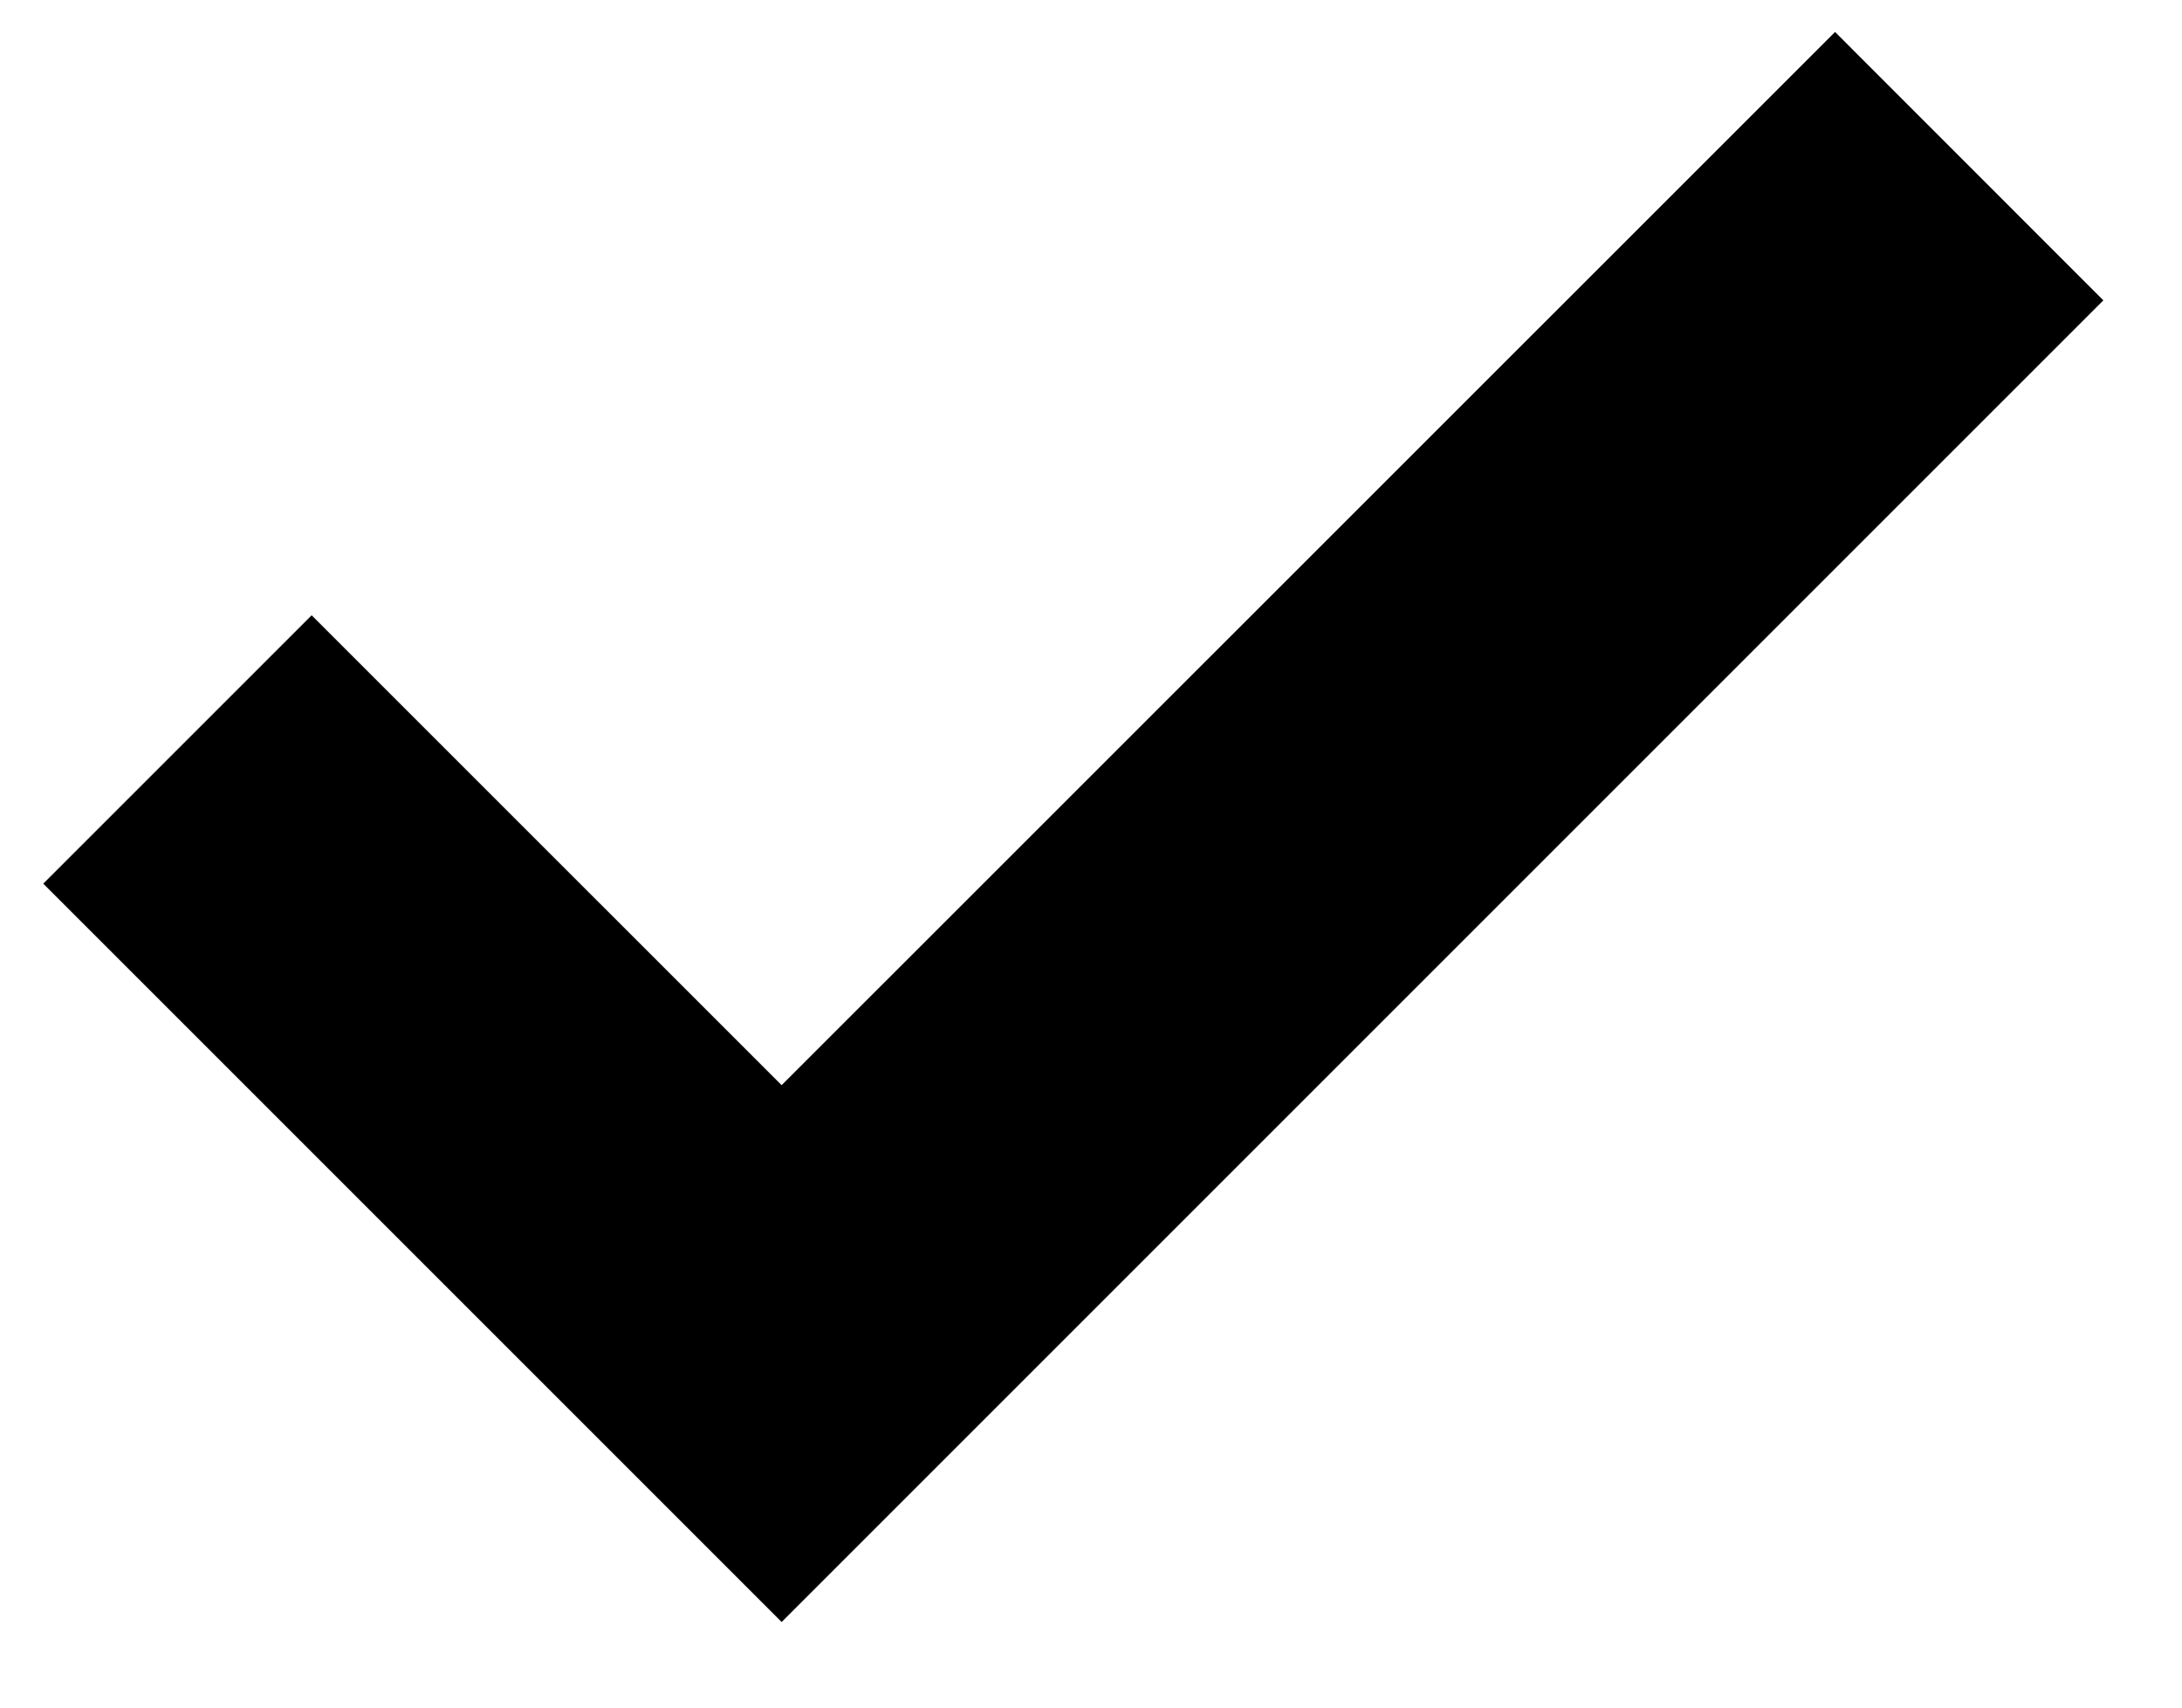
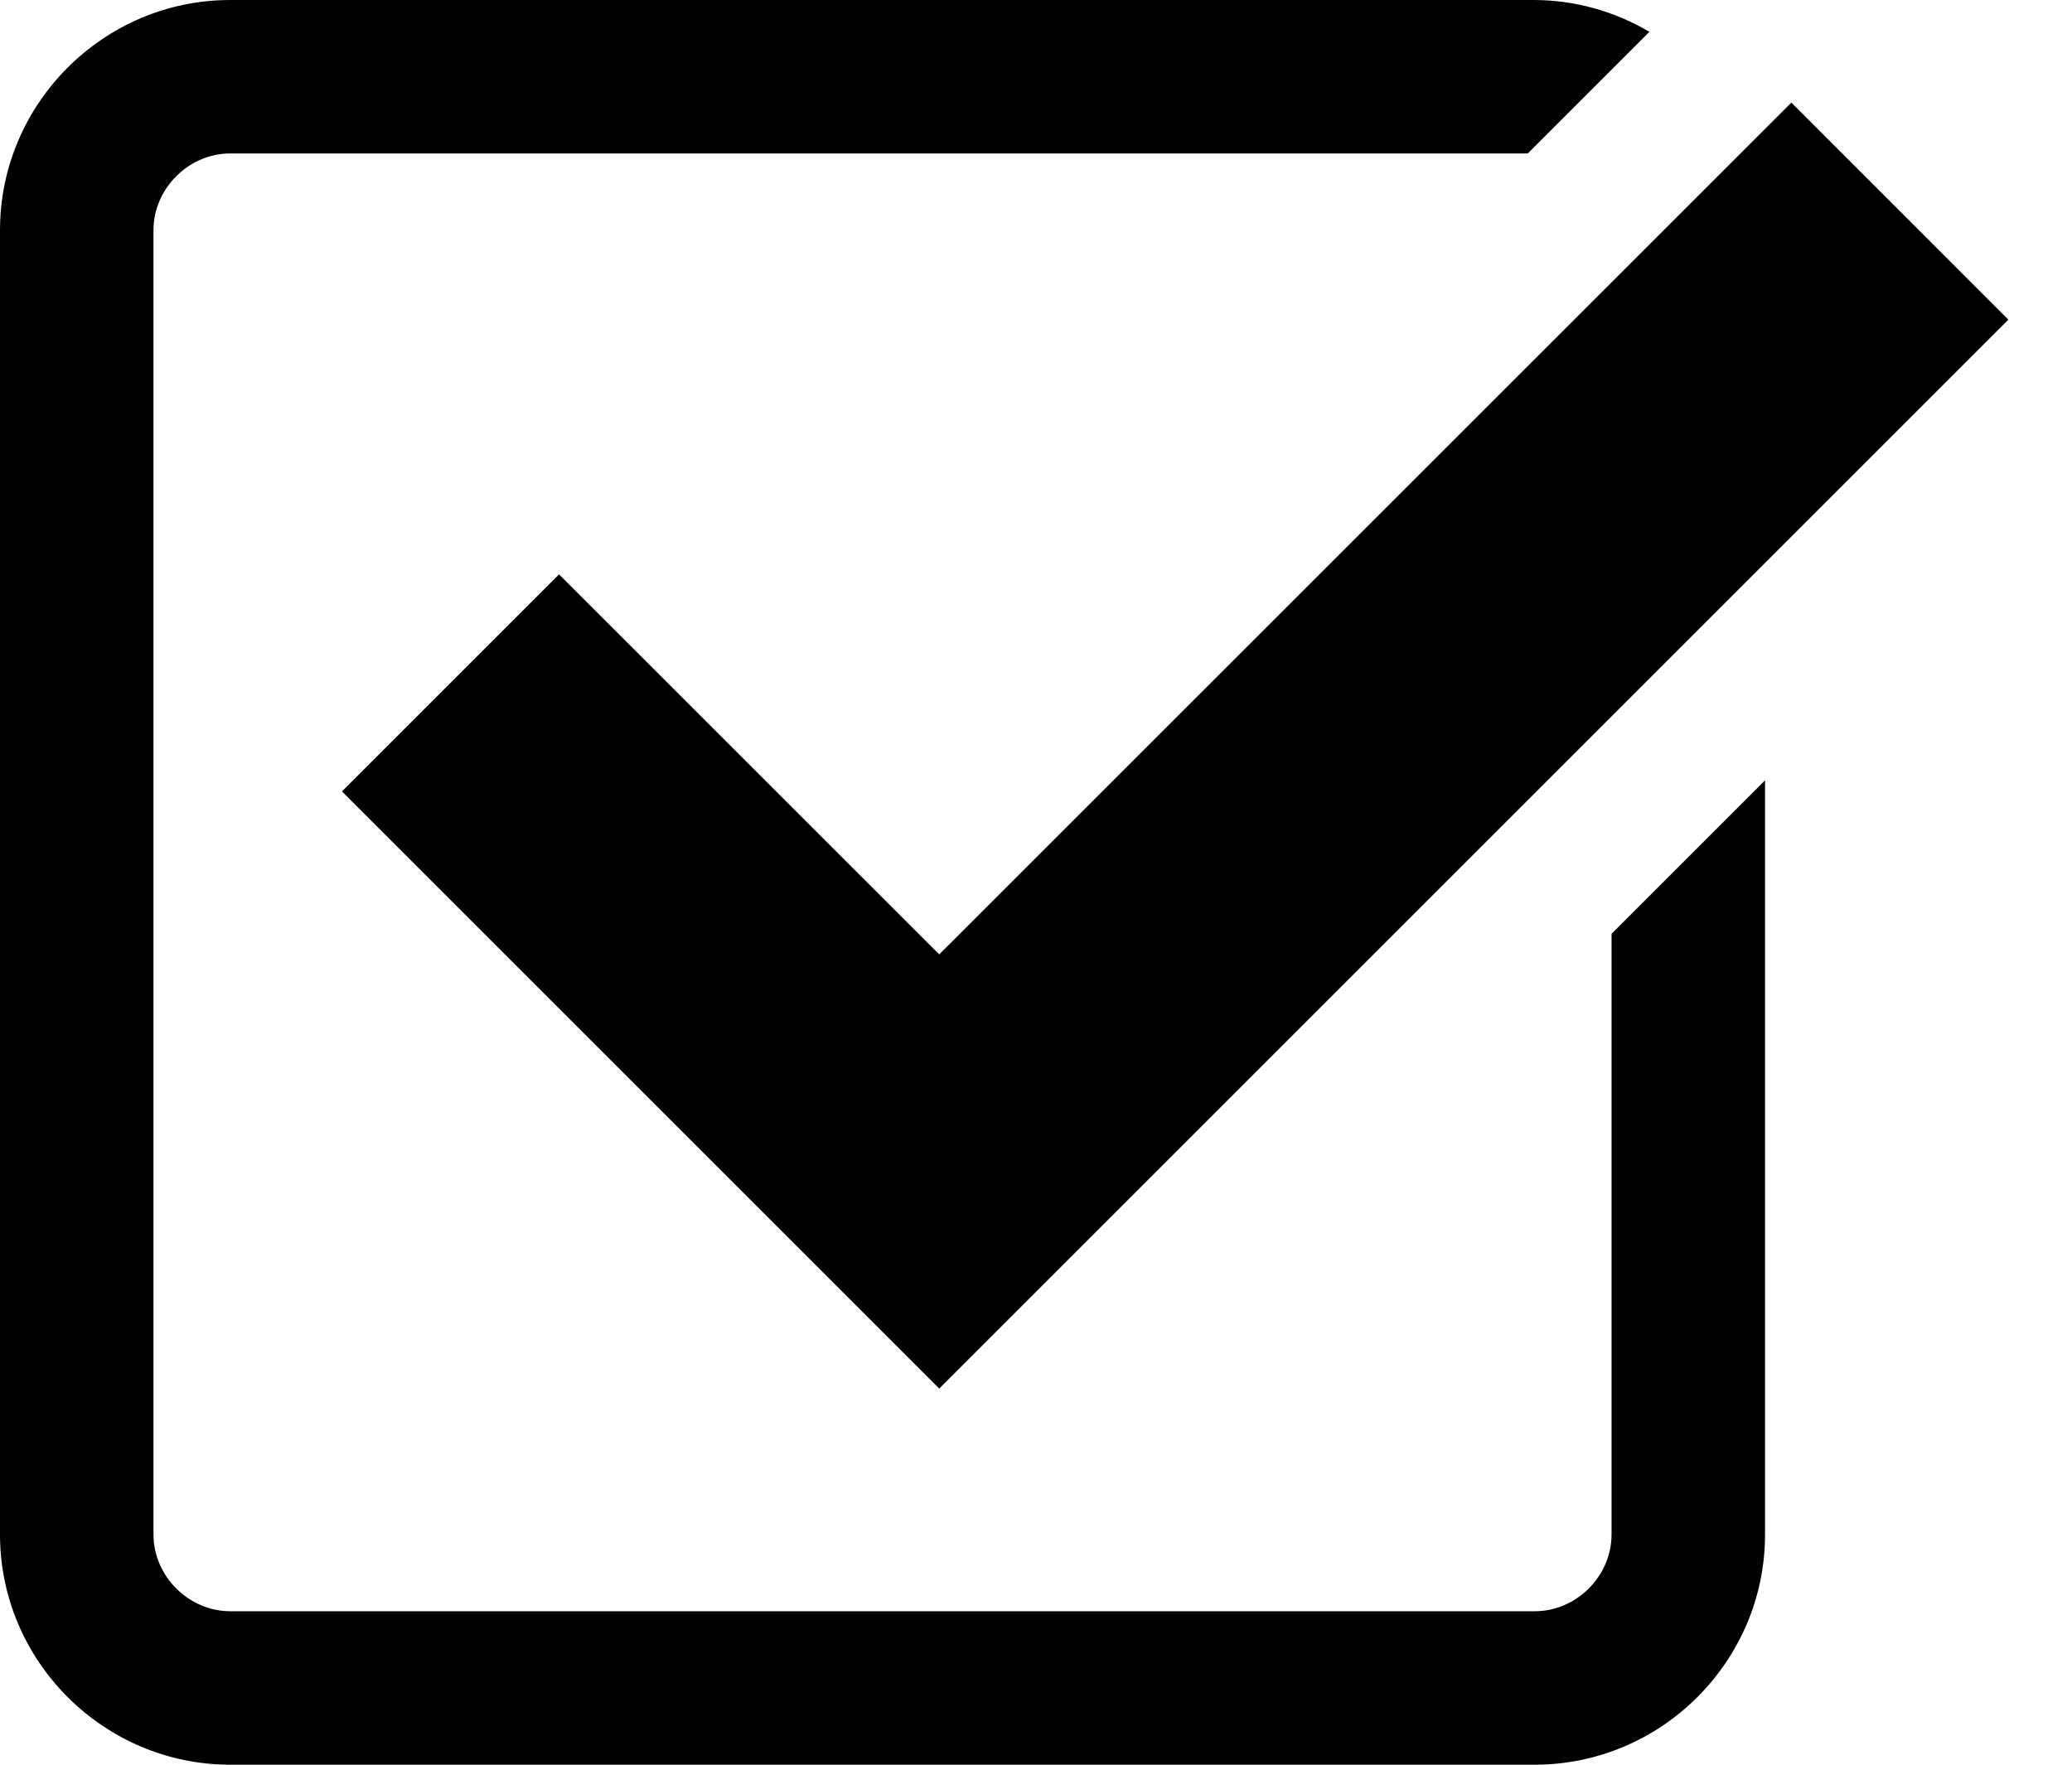
- <svg xmlns="http://www.w3.org/2000/svg" width="23px" height="18px" viewBox="0 0 23 18" version="1.1">
+ <svg xmlns="http://www.w3.org/2000/svg" width="27px" height="23px" viewBox="0 0 27 23" version="1.1">
  <defs />
  <g id="Pages" stroke="none" stroke-width="1" fill="none" fill-rule="evenodd">
-     <g id="Catalog" transform="translate(-202, -747)" fill="#000000" fill-rule="nonzero">
+     <g id="Catalog" transform="translate(-198, -826)" fill="#000000">
      <g id="filter" transform="translate(0, 405)">
-         <g id="checkbox-on" transform="translate(198, 341)">
+         <g id="checkbox-on" transform="translate(198, 421)">
          <g id="Shape">
-             <polygon points="7.285 7.486 4.456 10.315 12.239 18.098 26.171 4.166 23.343 1.337 12.239 12.439" />
+             <polygon fill-rule="nonzero" points="7.285 7.486 4.456 10.315 12.239 18.098 26.171 4.166 23.343 1.337 12.239 12.439" />
+             <path d="M21,20 C21,20.542 20.542,21 20,21 L3,21 C2.458,21 2,20.542 2,20 L2,3 C2,2.458 2.458,2 3,2 L19.908,2 L21.493,0.415 C21.041,0.147 20.526,0.003 20,0 L3,0 C1.35,0 0,1.35 0,3 L0,20 C0,21.65 1.35,23 3,23 L20,23 C21.65,23 23,21.65 23,20 L23,10.171 L21,12.171 L21,20 Z" fill-rule="nonzero" />
          </g>
        </g>
      </g>
    </g>
  </g>
</svg>
